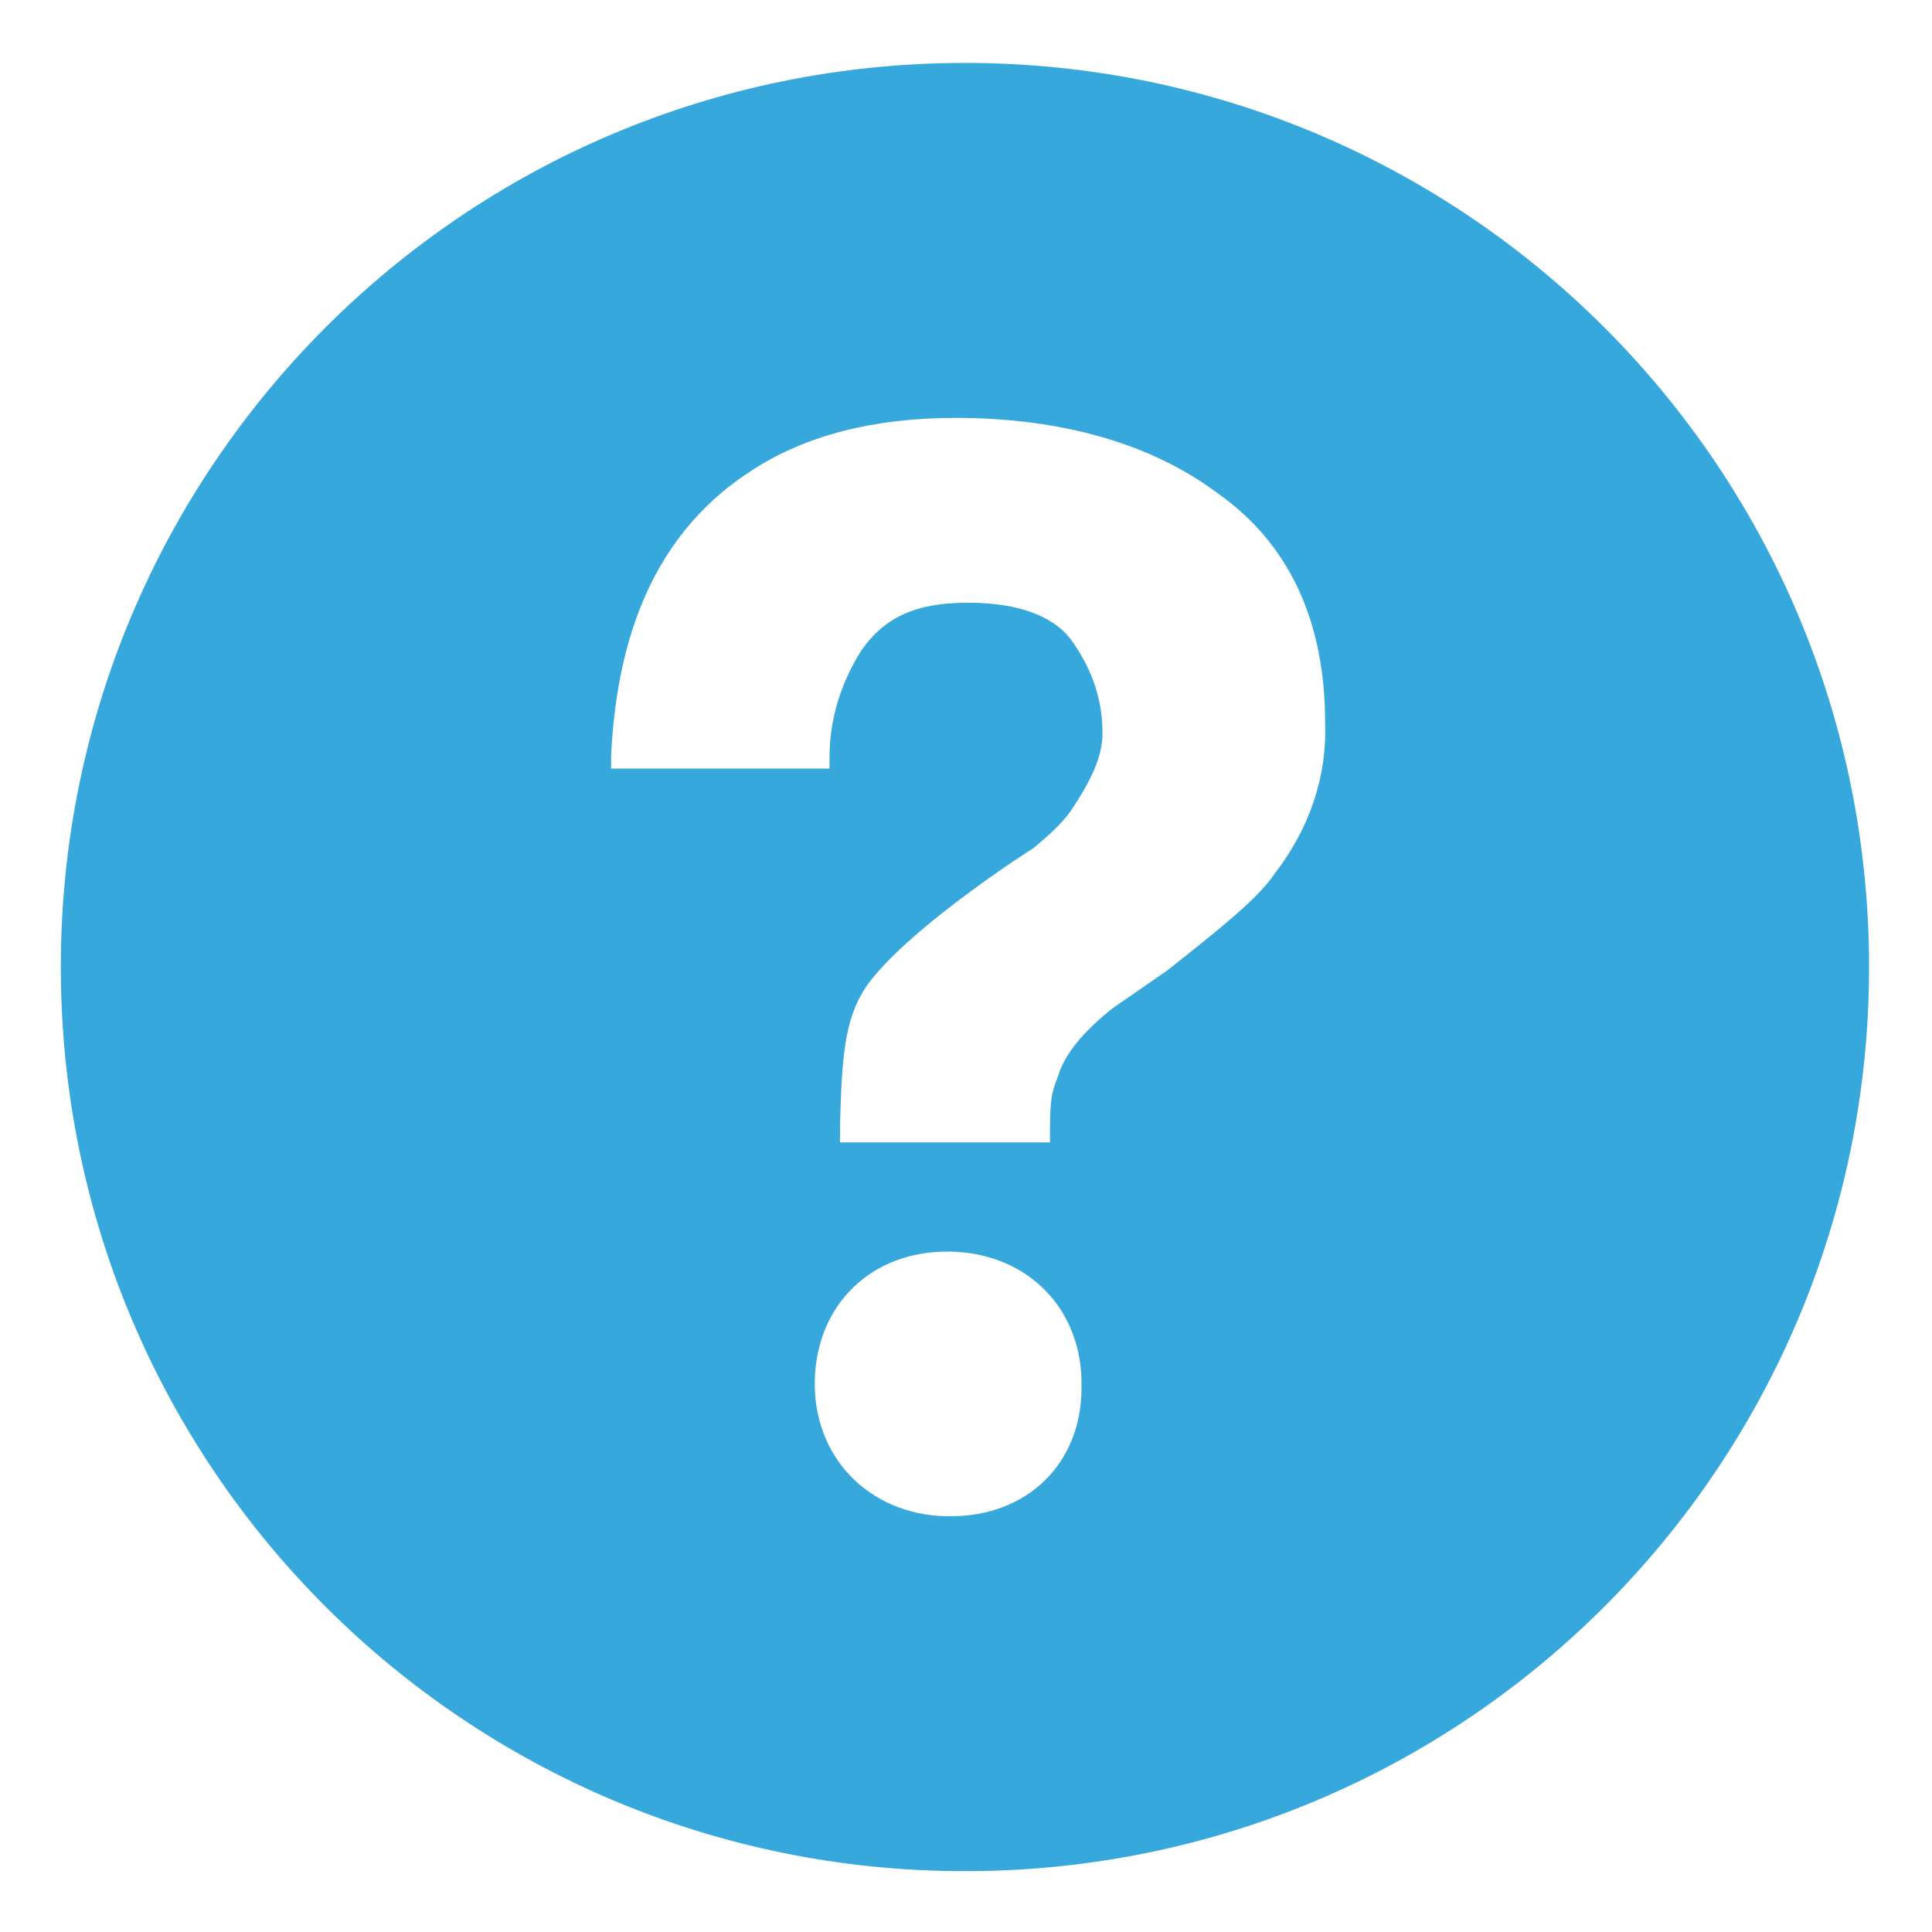
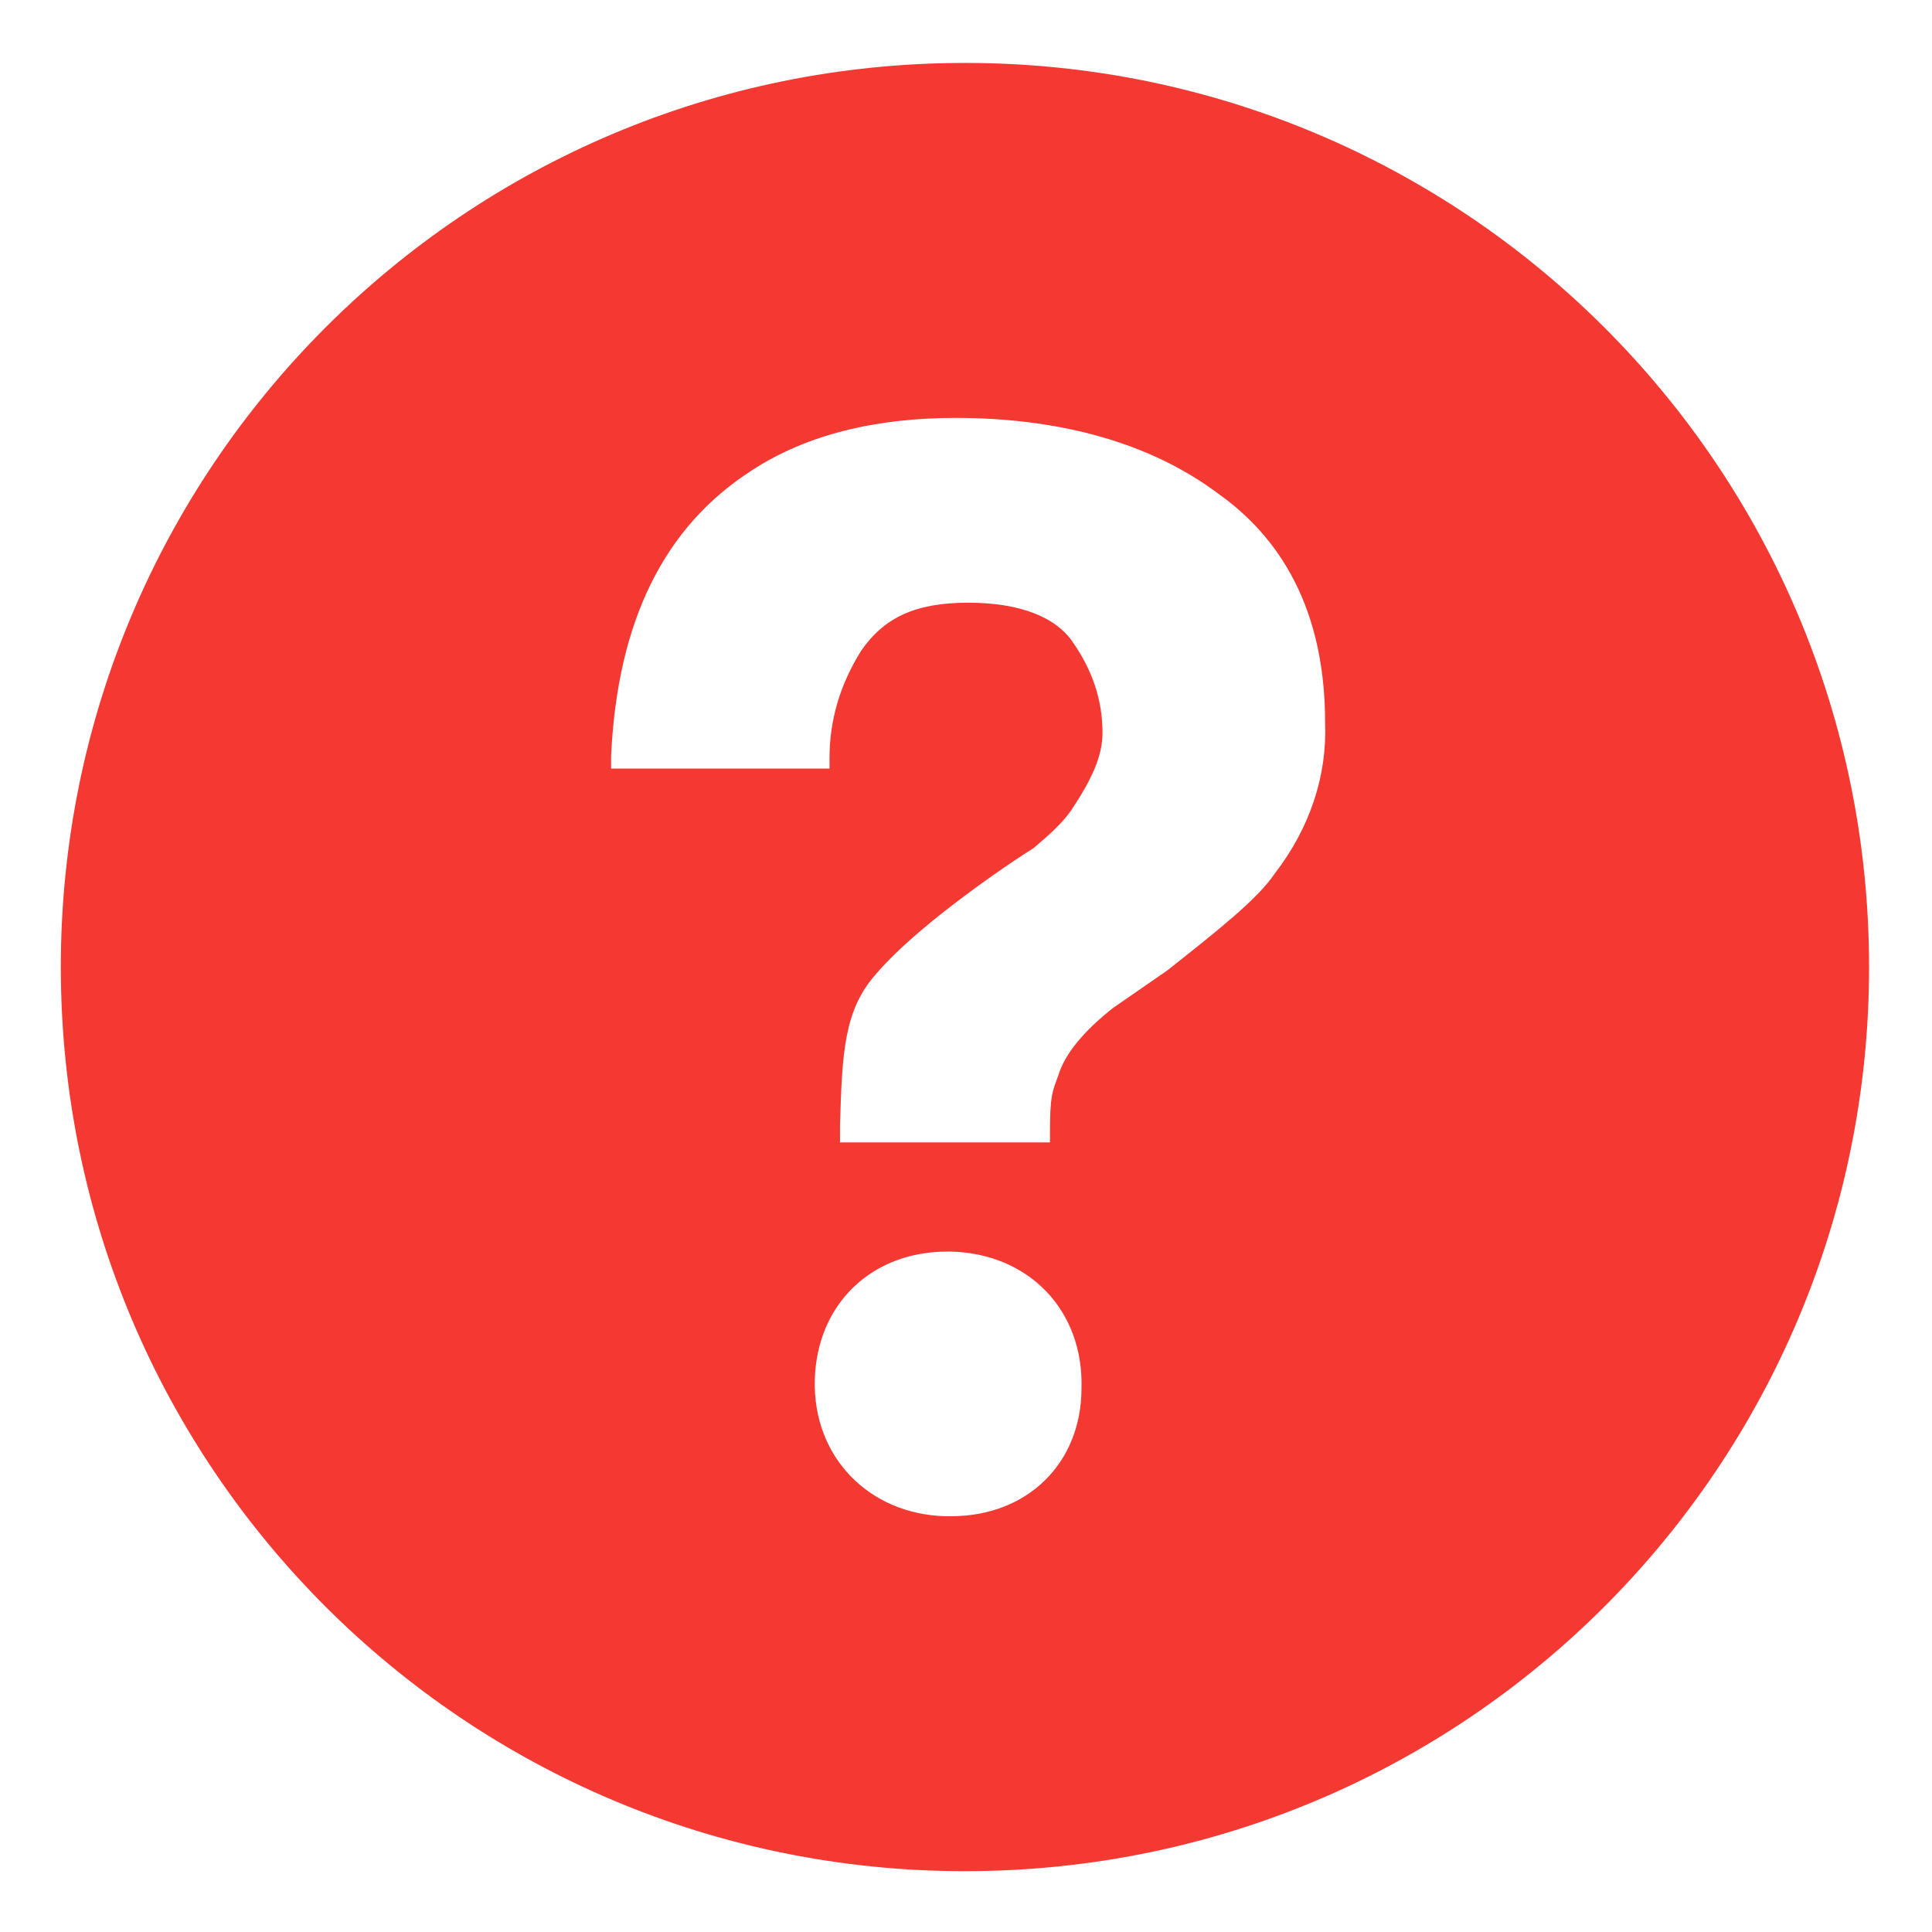
<svg xmlns="http://www.w3.org/2000/svg" version="1.1" id="Capa_1" x="0px" y="0px" viewBox="-1203 55 92 92" style="enable-background:new -1203 55 92 92;" xml:space="preserve">
  <style type="text/css">
- 	.st0{fill:#37A8DB;}
+ 	.st0{fill:#f43933;}
</style>
  <g>
    <path class="st0" d="M-1157.6,58c-23.8,0.3-42.8,19.8-42.5,43.6s19.8,42.8,43.6,42.5c23.8-0.3,42.8-19.8,42.5-43.6   S-1133.8,57.7-1157.6,58z M-1157.7,127.2h-0.3c-3.6-0.1-6.3-2.8-6.2-6.5c0.1-3.6,2.7-6.1,6.3-6.1h0.2c3.7,0.1,6.3,2.8,6.2,6.5   C-1151.5,124.7-1154.1,127.2-1157.7,127.2z M-1142.3,96.6c-0.8,1.2-2.7,2.7-5.1,4.6l-2.6,1.8c-1.4,1.1-2.3,2.2-2.6,3.2   c-0.3,0.8-0.4,1-0.4,2.7v0.5h-10v-0.8c0.1-3.5,0.2-5.5,1.7-7.2c2.2-2.6,7.3-5.9,7.5-6c0.7-0.6,1.3-1.1,1.8-1.8   c1-1.5,1.5-2.6,1.5-3.7c0-1.6-0.5-3-1.4-4.3c-0.8-1.2-2.5-1.9-5-1.9s-4,0.7-5.1,2.3c-1,1.6-1.5,3.3-1.5,5.1v0.5h-10.4V91   c0.3-6.4,2.5-10.9,6.7-13.6c2.6-1.7,5.9-2.5,9.7-2.5c5,0,9.3,1.2,12.5,3.6c3.4,2.4,5.1,6.1,5.1,10.9   C-1139.8,91.9-1140.6,94.4-1142.3,96.6z" />
  </g>
</svg>
